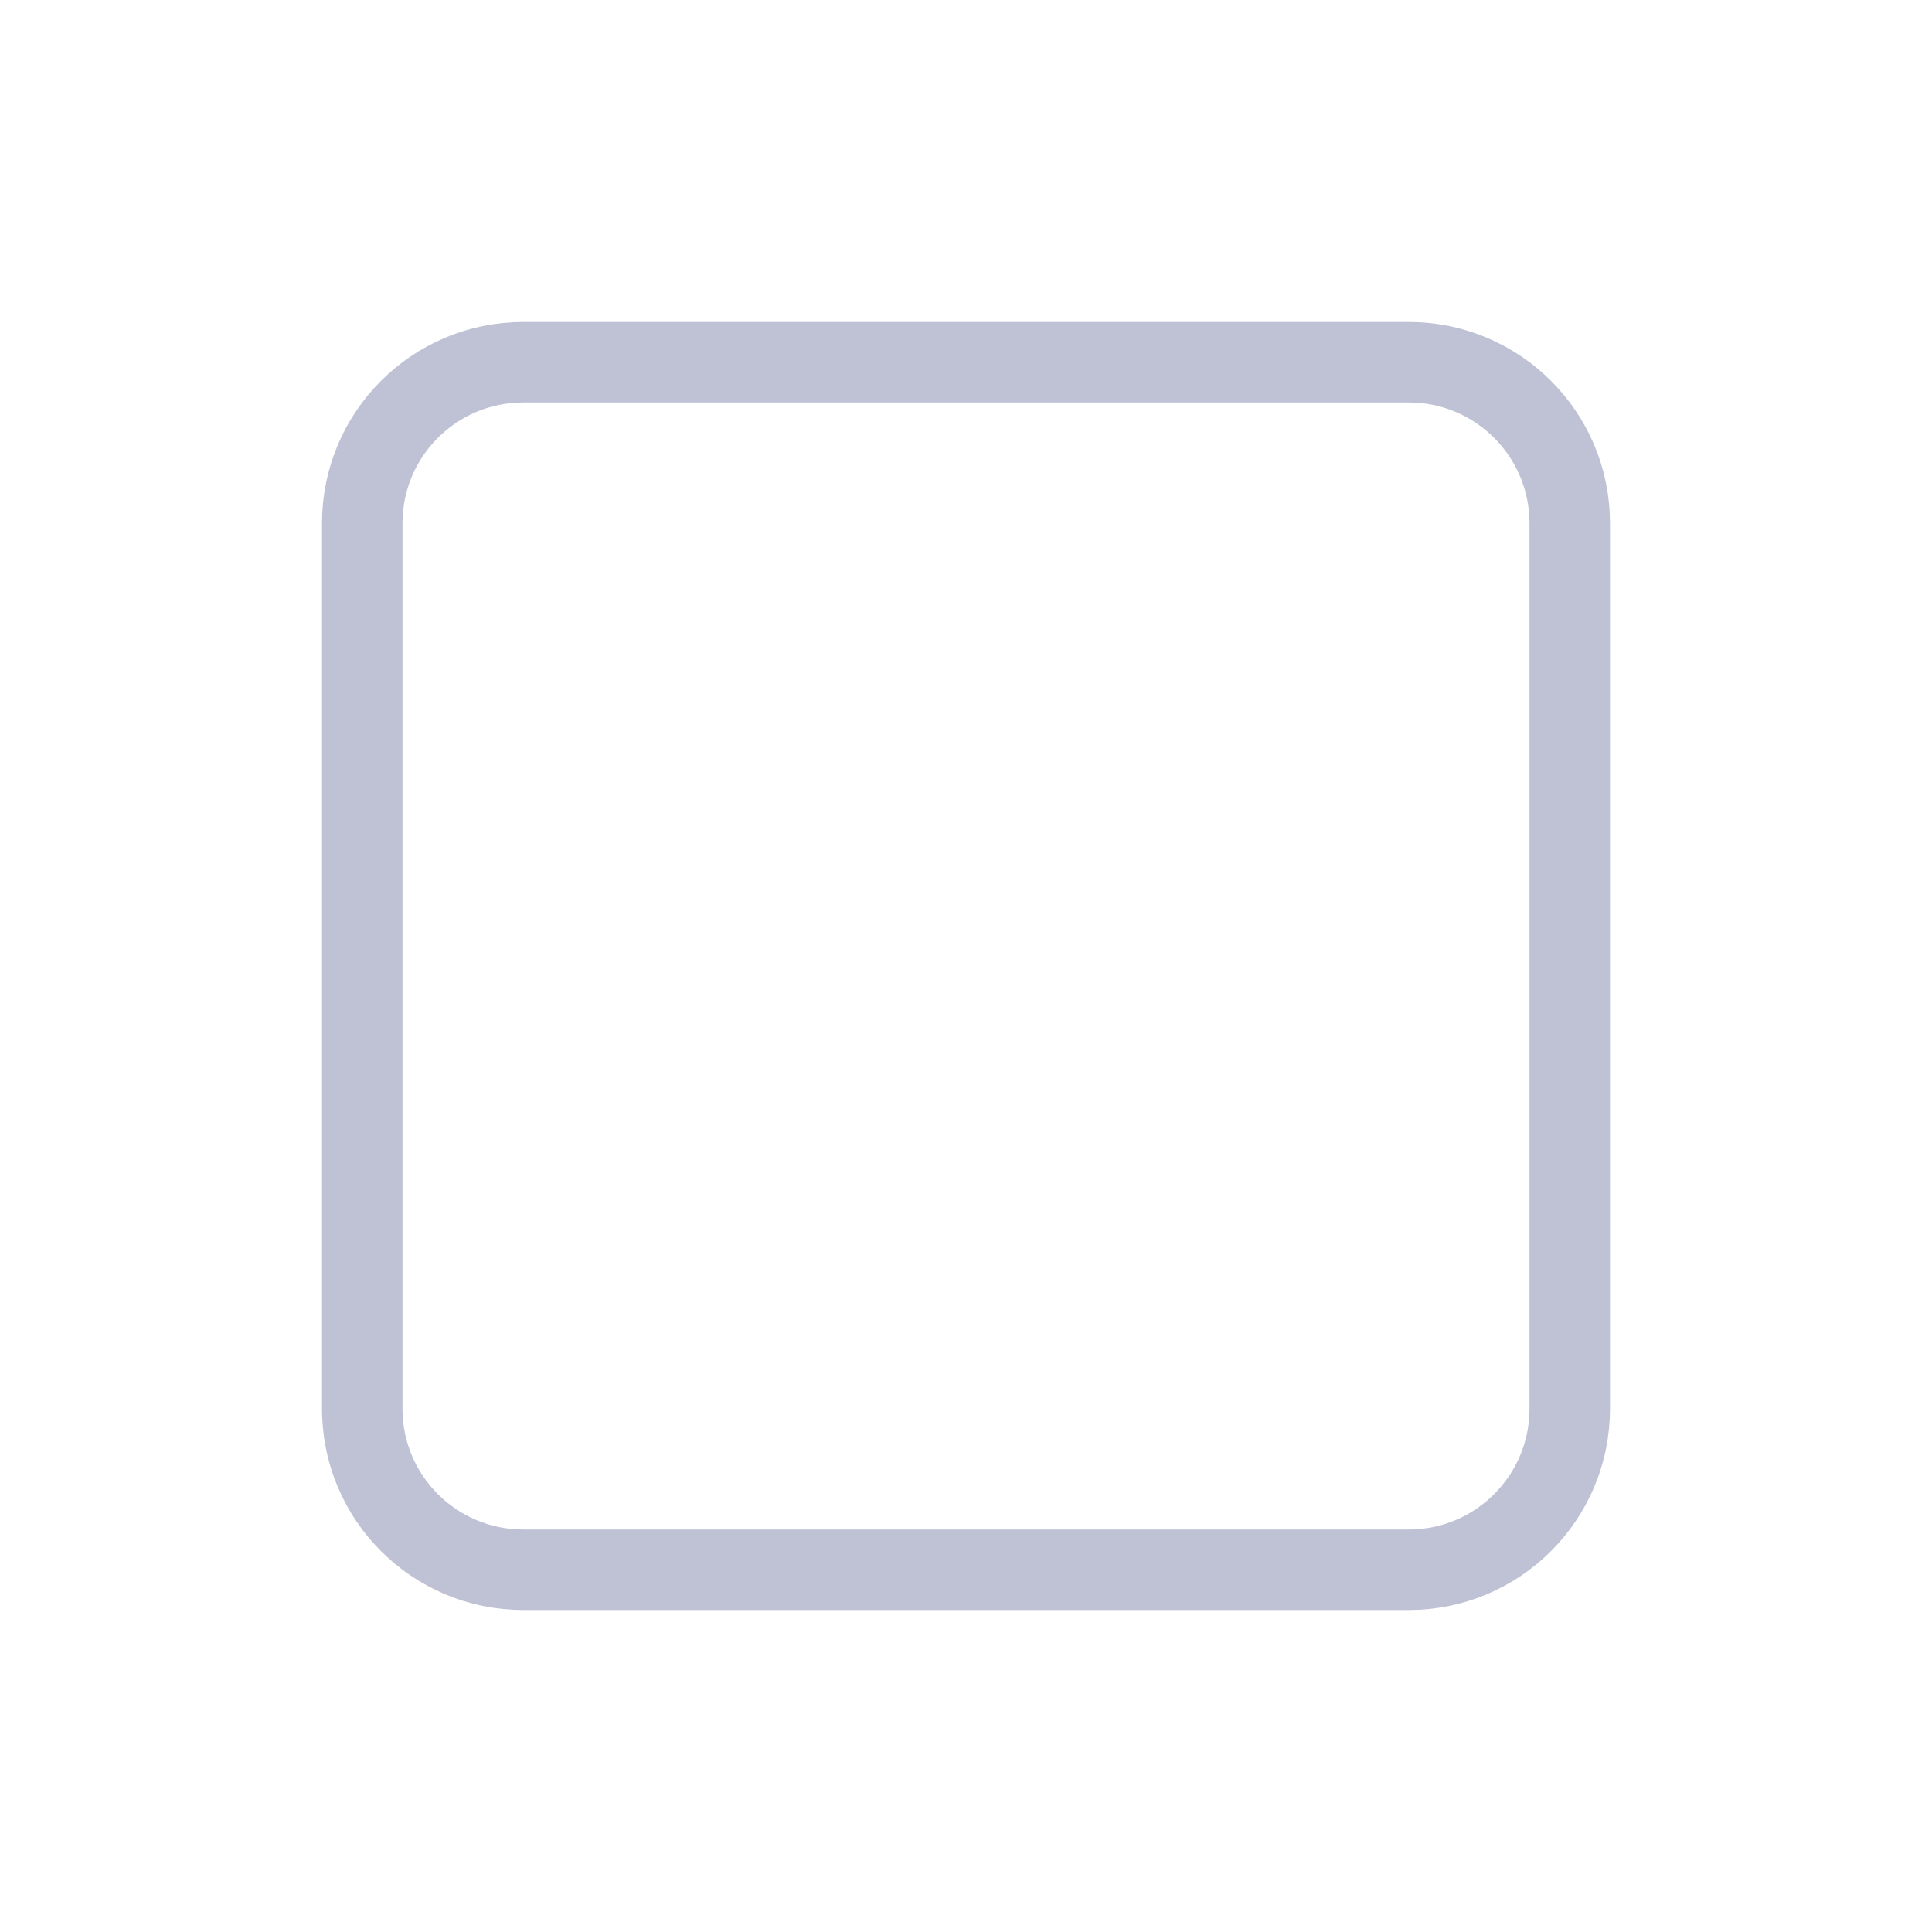
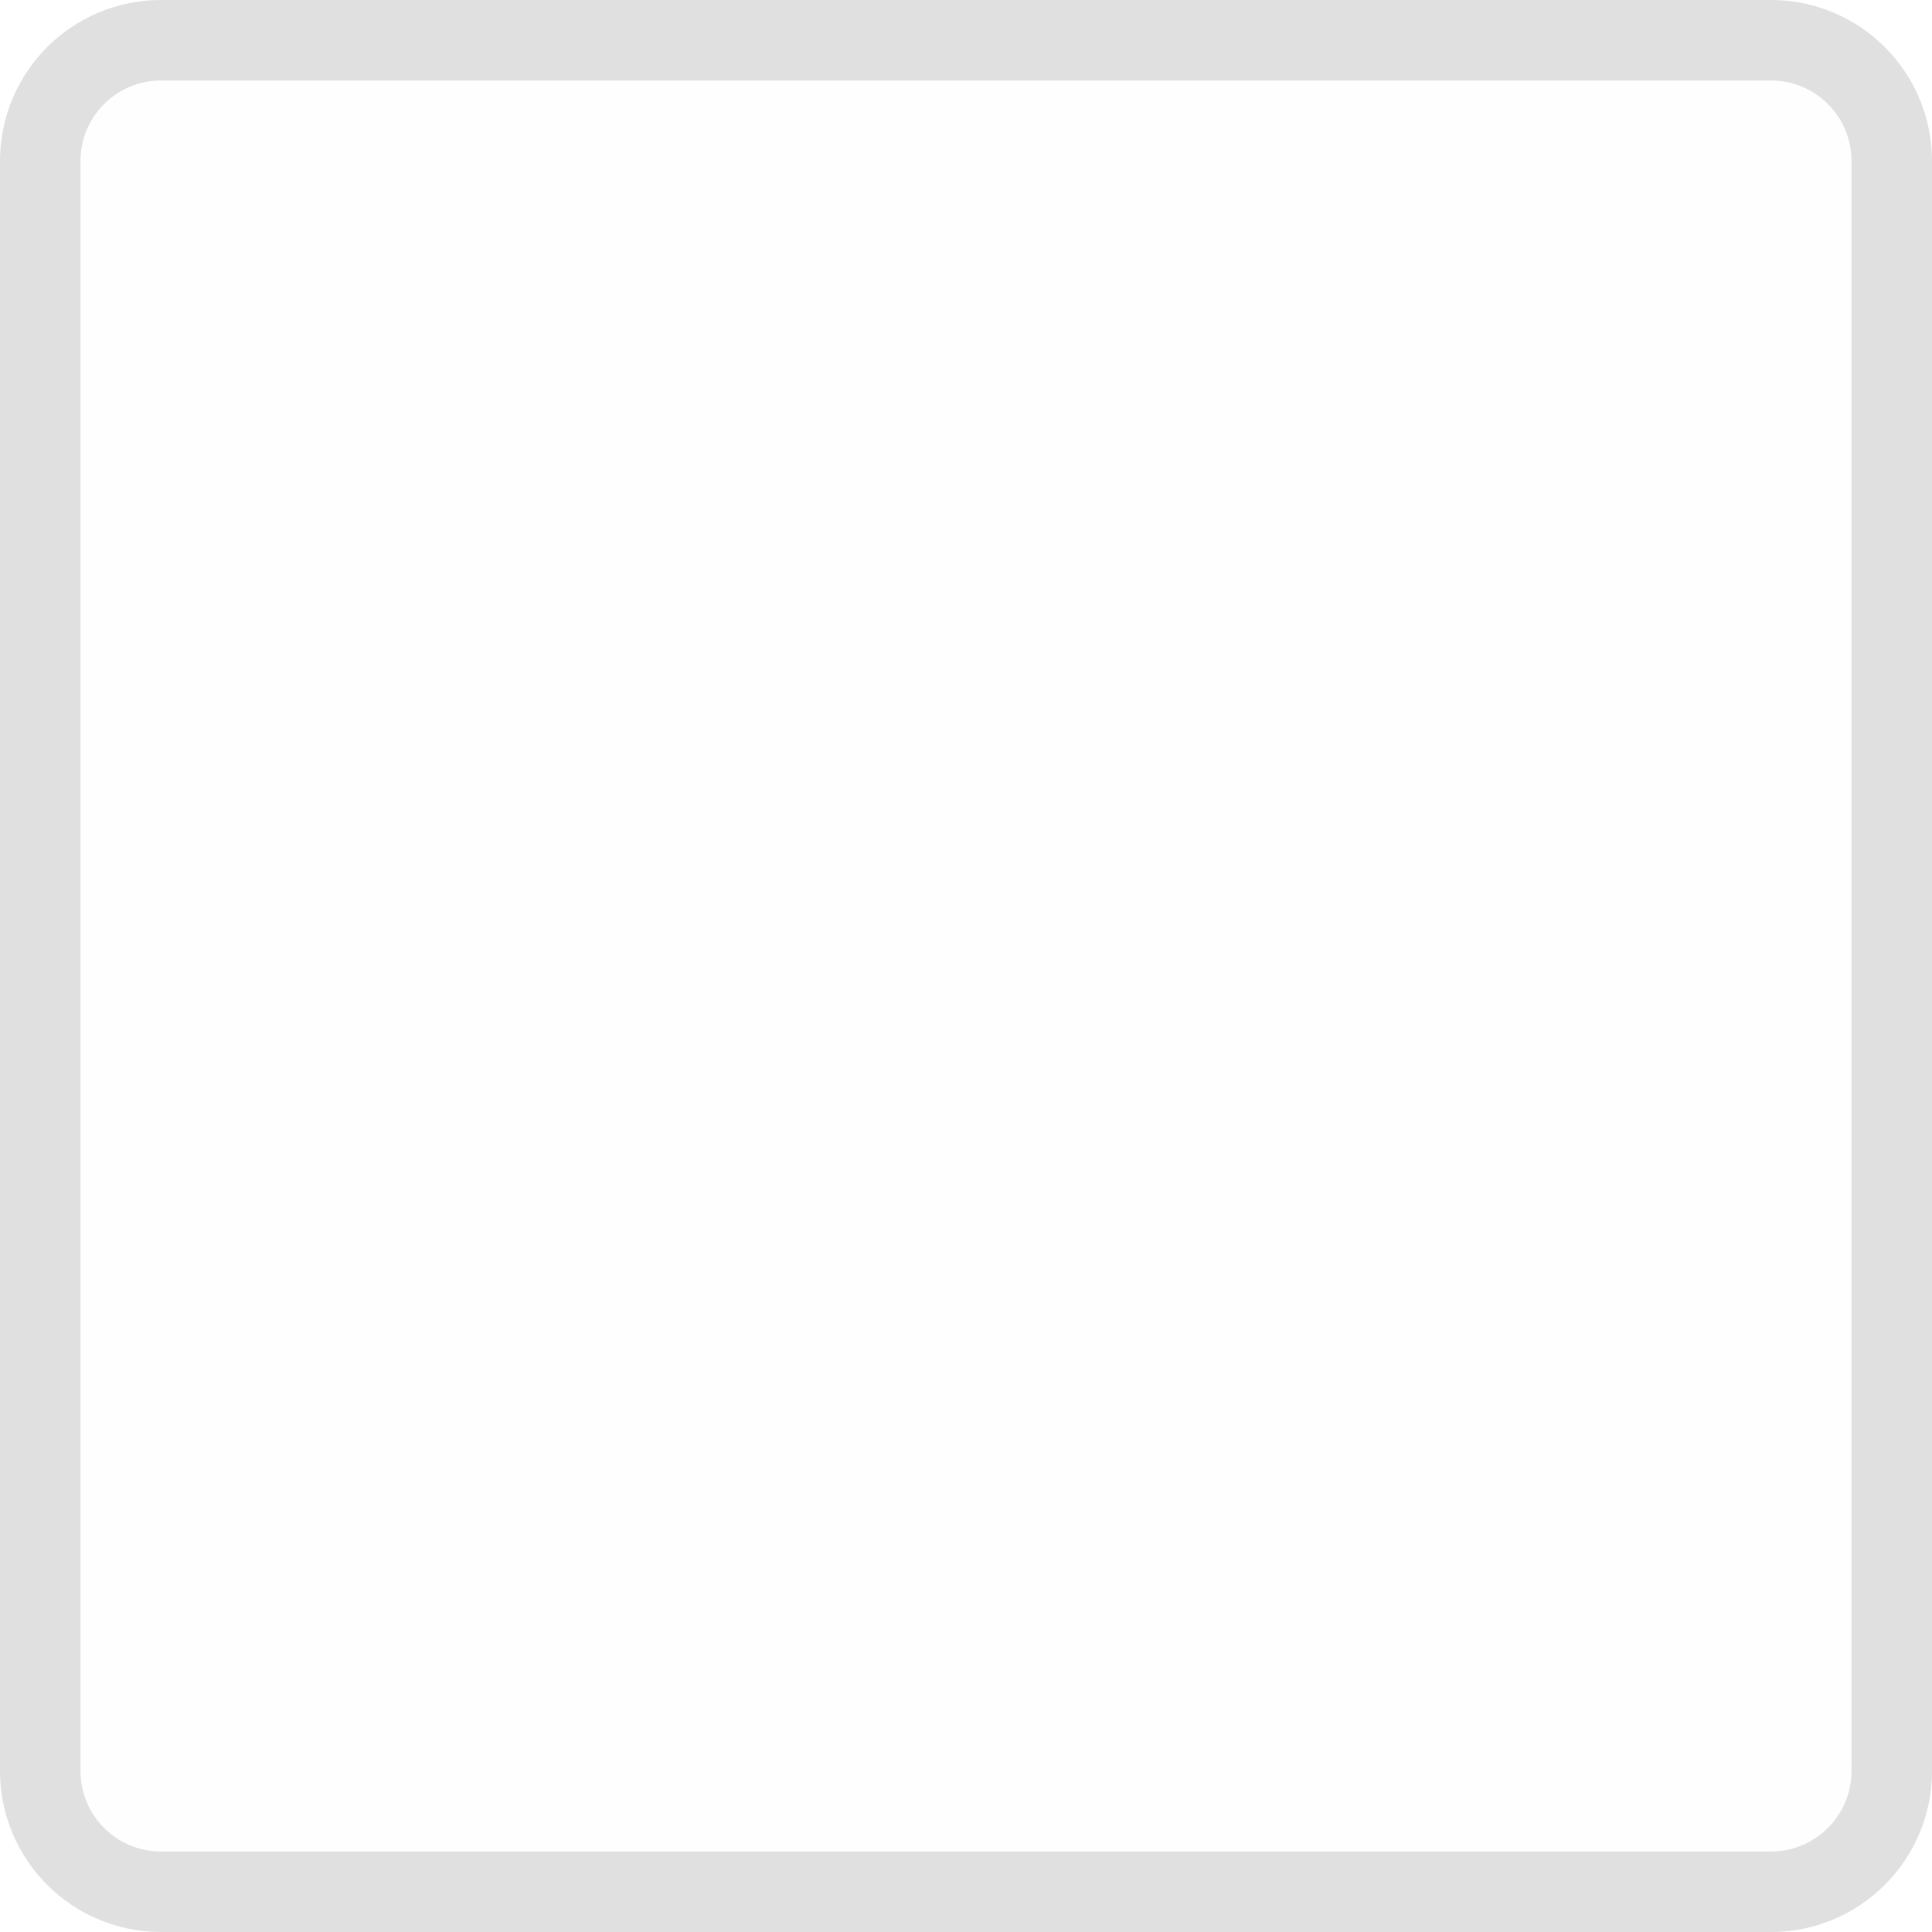
- <svg xmlns="http://www.w3.org/2000/svg" width="24" height="24" viewBox="0 0 24 24" fill="none">
-   <g clip-path="url(#clip268_301)">
-     <rect id="Shape" x="4" y="4" rx="2" width="16" height="16" fill="none" />
-     <rect id="Shape" x="4.5" y="4.5" rx="2" width="15" height="15" stroke="#BEC2D4" stroke-opacity="1" stroke-width="1" />
+ <svg xmlns="http://www.w3.org/2000/svg" viewBox="0 0 24 24" width="24" height="24" fill="none" clip-path="url(#clipPath_0)" customFrame="url(#clipPath_0)">
+   <defs>
+     <clipPath id="clipPath_0">
+       <rect width="24" height="24" x="0" y="0" rx="2" fill="rgb(255,255,255)" />
+     </clipPath>
+     <clipPath id="clipPath_1">
+       <rect width="16.8" height="16.8" x="3.602" y="3.602" fill="rgb(255,255,255)" />
+     </clipPath>
+   </defs>
+   <rect id="_Checkbox base" width="24" height="24" x="0" y="0" rx="2" fill="rgb(254,254,254)" />
+   <g id="check" opacity="0" clip-path="url(#clipPath_1)" customFrame="url(#clipPath_1)">
+     <rect id="check" width="16.8" height="16.8" x="3.602" y="3.602" />
+     <path id="Icon" d="M18.305 8.508C18.696 8.117 18.696 7.484 18.305 7.094C17.915 6.703 17.282 6.703 16.891 7.094L18.305 8.508ZM9.898 15.501L9.191 16.208C9.582 16.598 10.215 16.598 10.605 16.208L9.898 15.501ZM7.106 11.294C6.715 10.903 6.082 10.903 5.691 11.294C5.301 11.684 5.301 12.317 5.691 12.708L7.106 11.294ZM16.891 7.094L9.191 14.794L10.605 16.208L18.305 8.508L16.891 7.094ZM10.605 14.794L7.106 11.294L5.691 12.708L9.191 16.208L10.605 14.794Z" fill-rule="nonzero" stroke="rgb(0,151,250)" stroke-linecap="round" stroke-linejoin="round" stroke-width="2" />
  </g>
+   <rect id="_Checkbox base" width="23" height="23" x="0.5" y="0.5" rx="1.5" stroke="rgb(224,224,224)" stroke-width="1" />
</svg>
